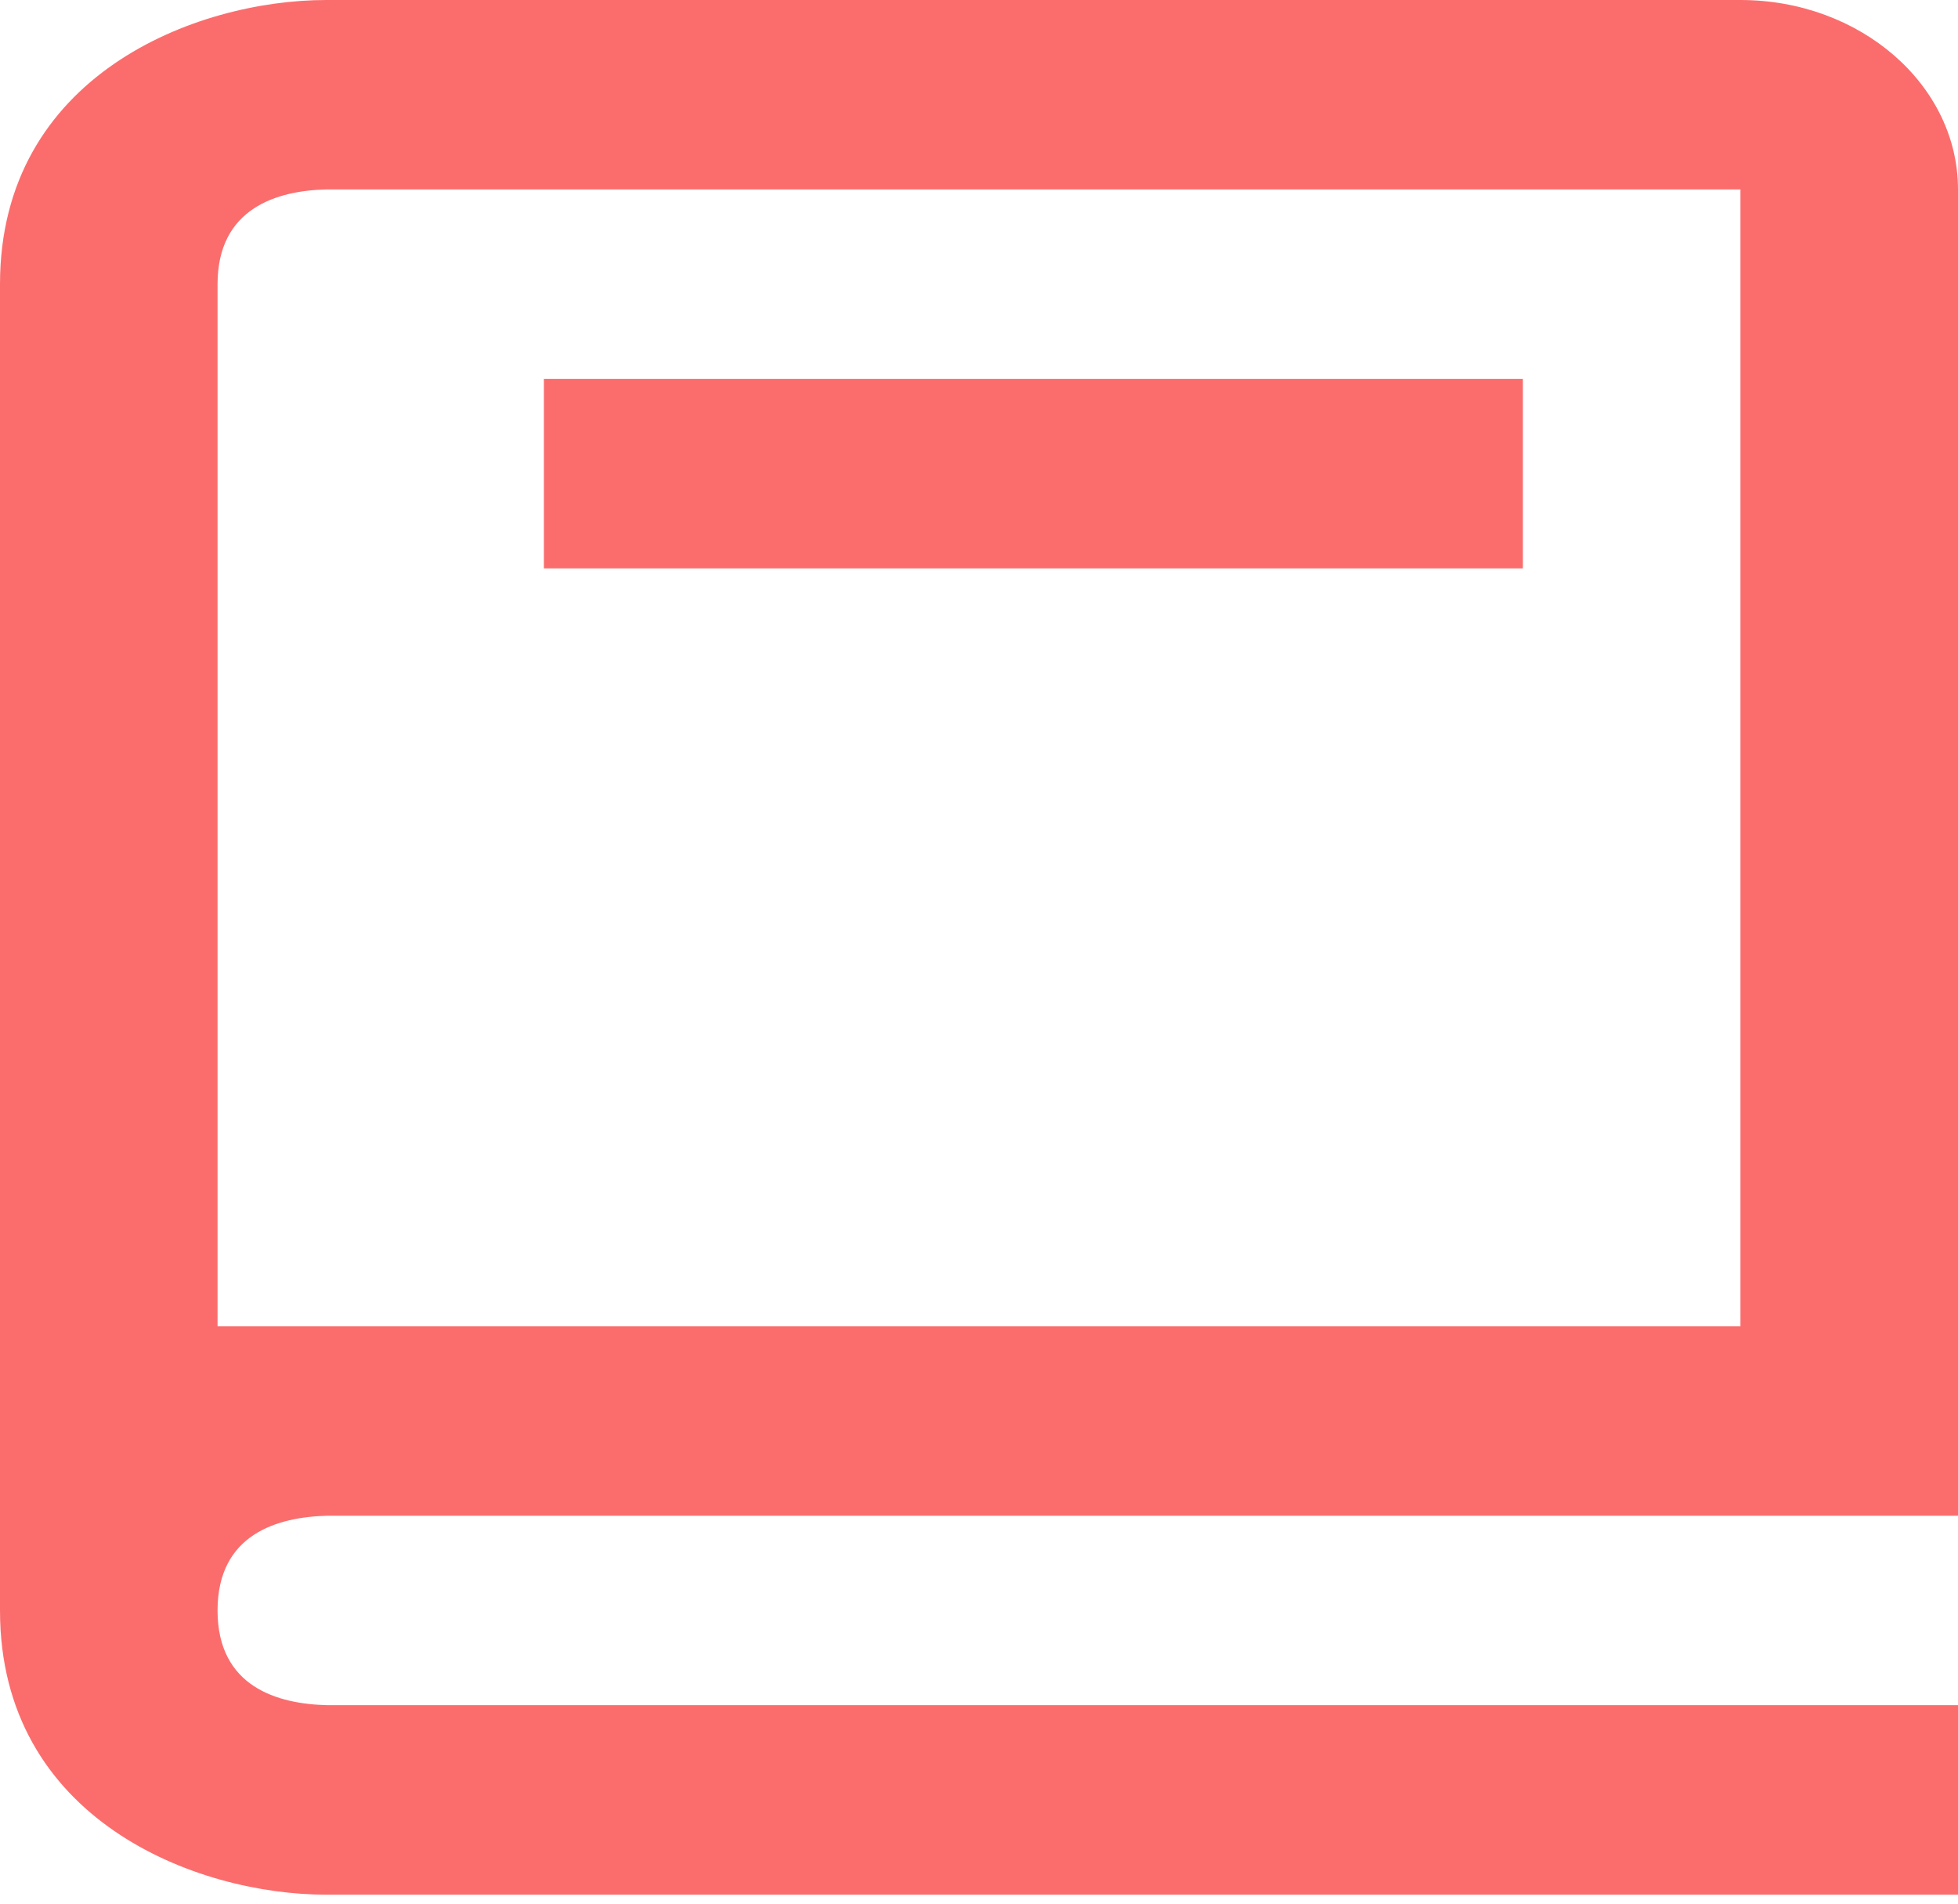
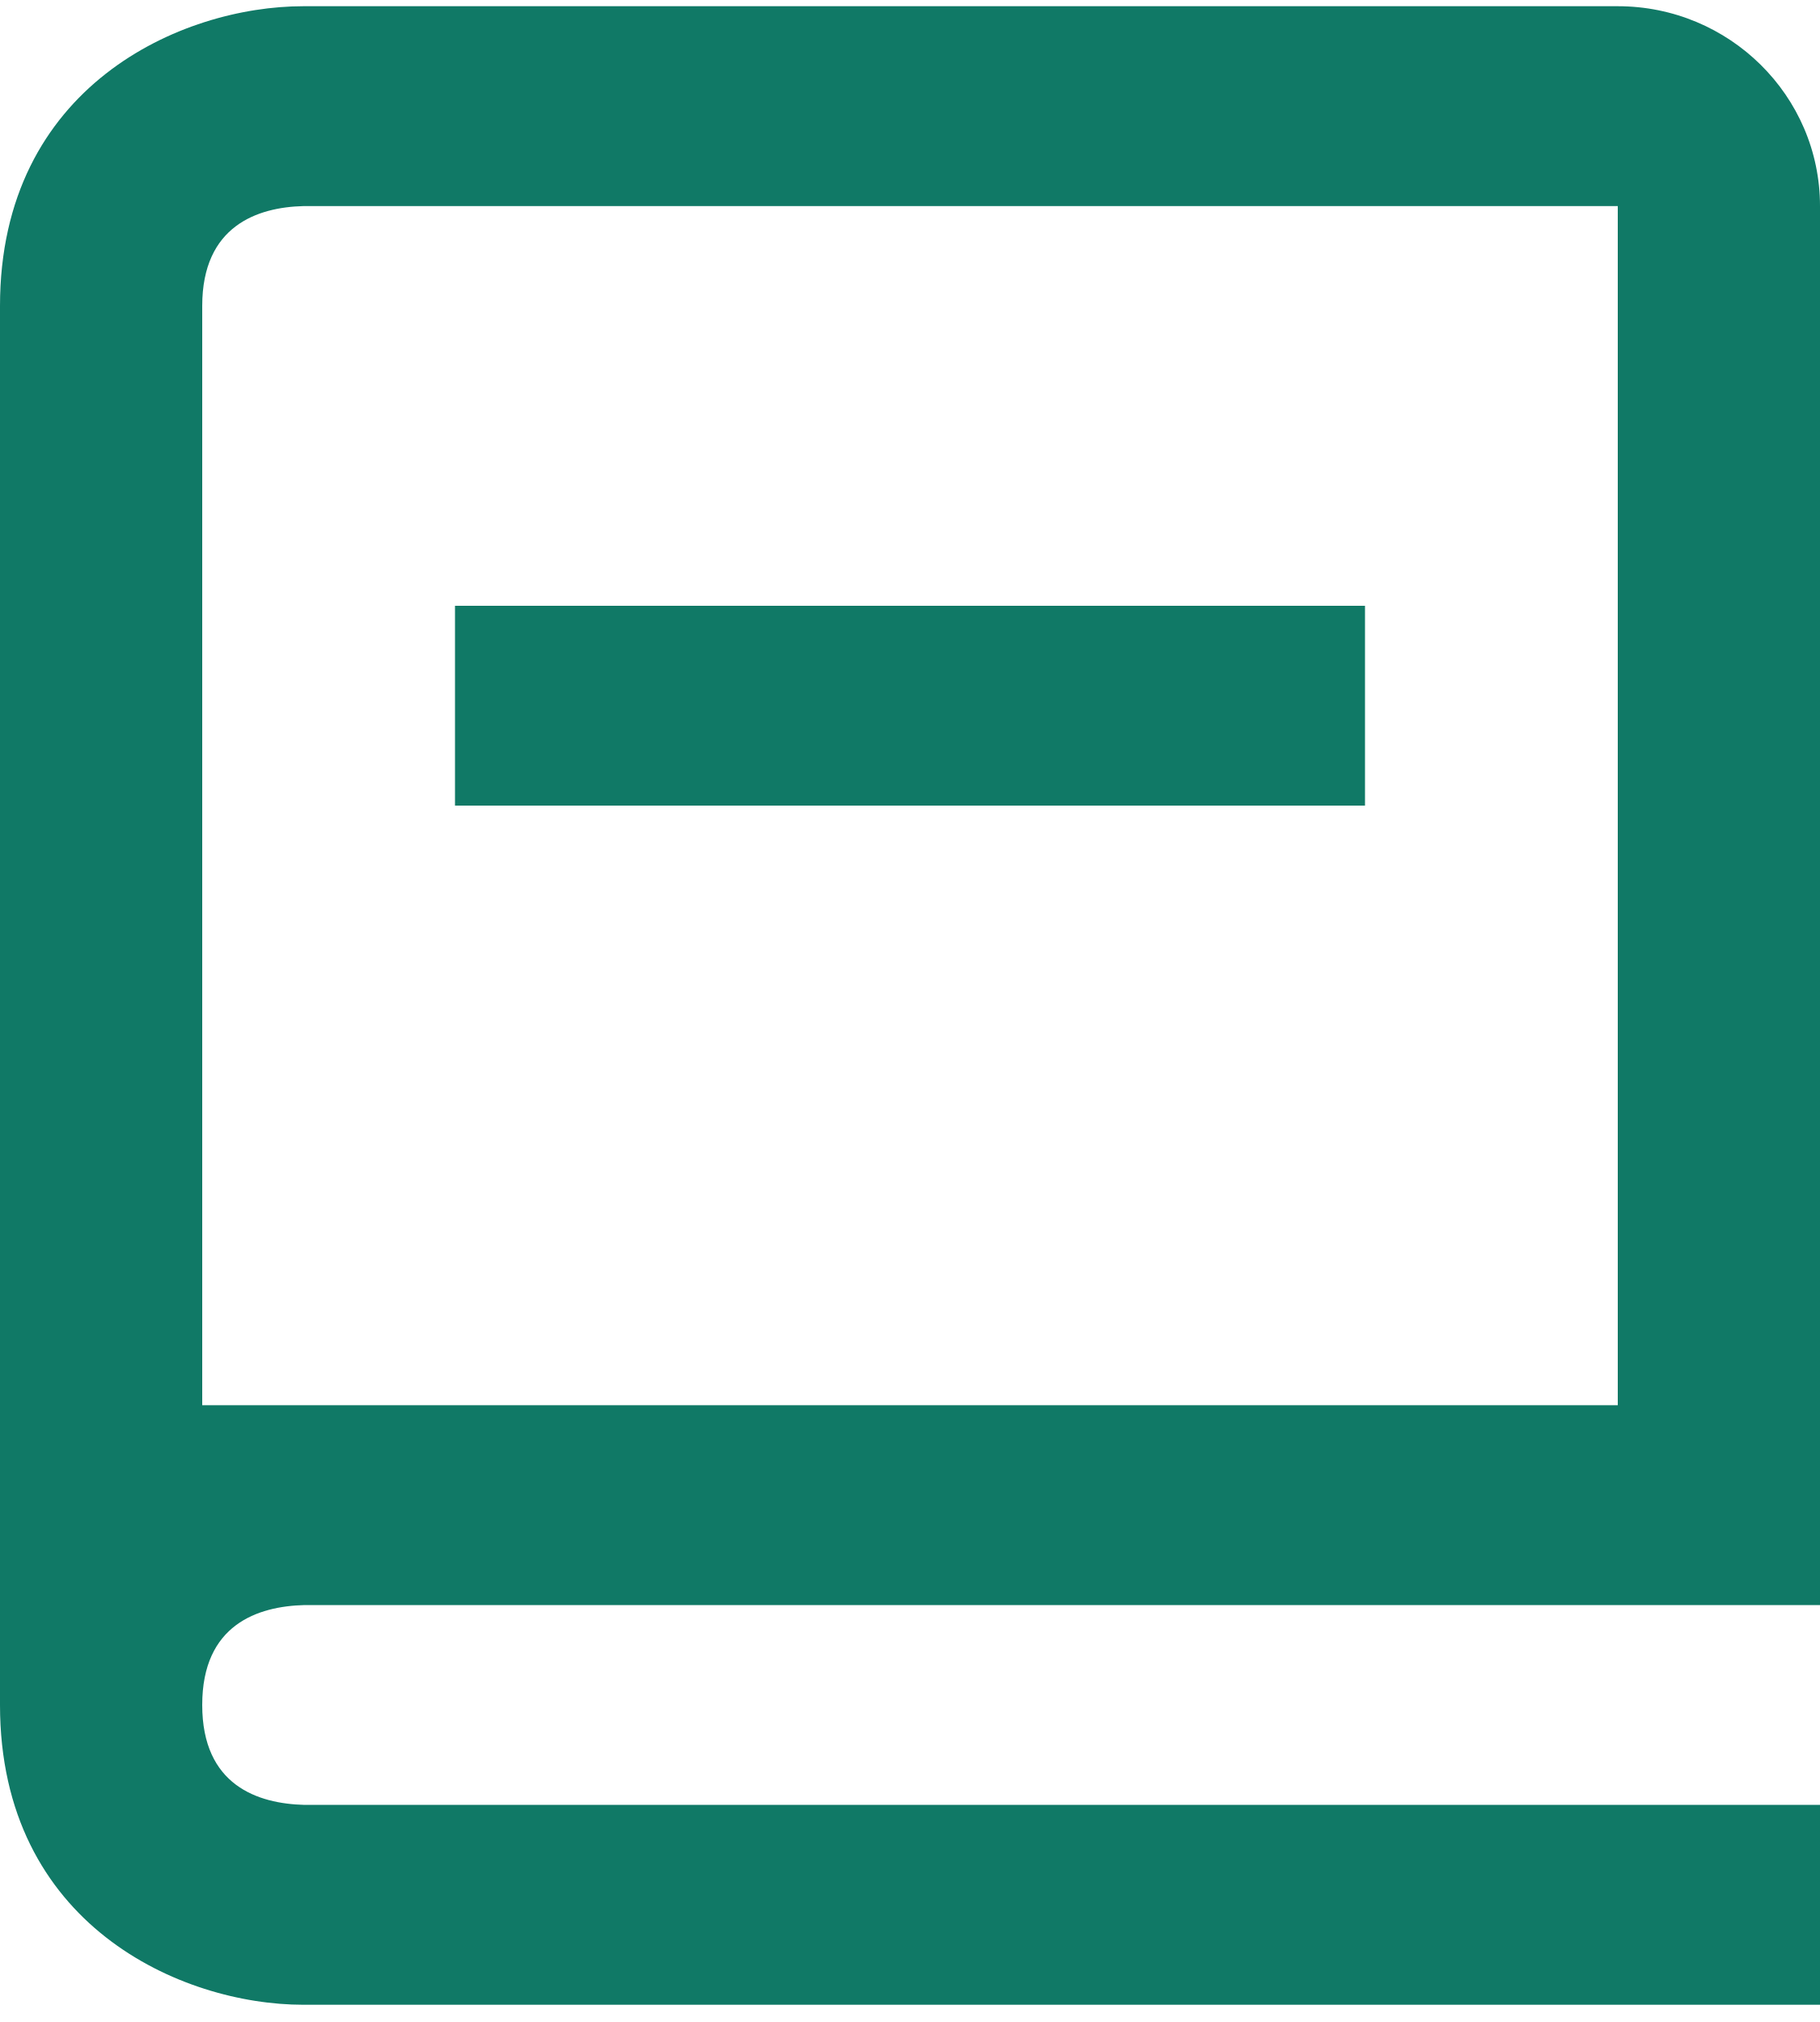
- <svg xmlns="http://www.w3.org/2000/svg" width="36" height="35" viewBox="0 0 36 35" fill="none">
-   <path d="M6 34.835H36V31.351H6.024C5.1 31.331 4 31.012 4 29.61C4 28.207 5.1 27.889 6.024 27.868H36V3.483C36 1.562 34.206 0 32 0H6C3.588 0 0 1.392 0 5.225V29.61C0 33.443 3.588 34.835 6 34.835ZM4 10.45V5.225C4 3.823 5.1 3.504 6 3.483H32V24.384H4V10.45Z" fill="#FB6D6D" />
-   <path d="M10 6.967H28V10.45H10V6.967Z" fill="#FB6D6D" />
+ <svg xmlns="http://www.w3.org/2000/svg" width="36" height="40" viewBox="0 0 36 40" fill="none">
+   <path d="M6 39.659H36V35.705H6.024C5.1 35.682 4 35.32 4 33.728C4 32.137 5.1 31.775 6.024 31.752H36V4.077C36 1.896 34.206 0.123 32 0.123H6C3.588 0.123 0 1.702 0 6.053V33.728C0 38.079 3.588 39.659 6 39.659ZM4 11.984V6.053C4 4.462 5.1 4.1 6 4.077H32V27.798H4V11.984Z" fill="#107966" />
+   <path d="M9 11.984H27V15.937H9V11.984Z" fill="#107966" />
</svg>
